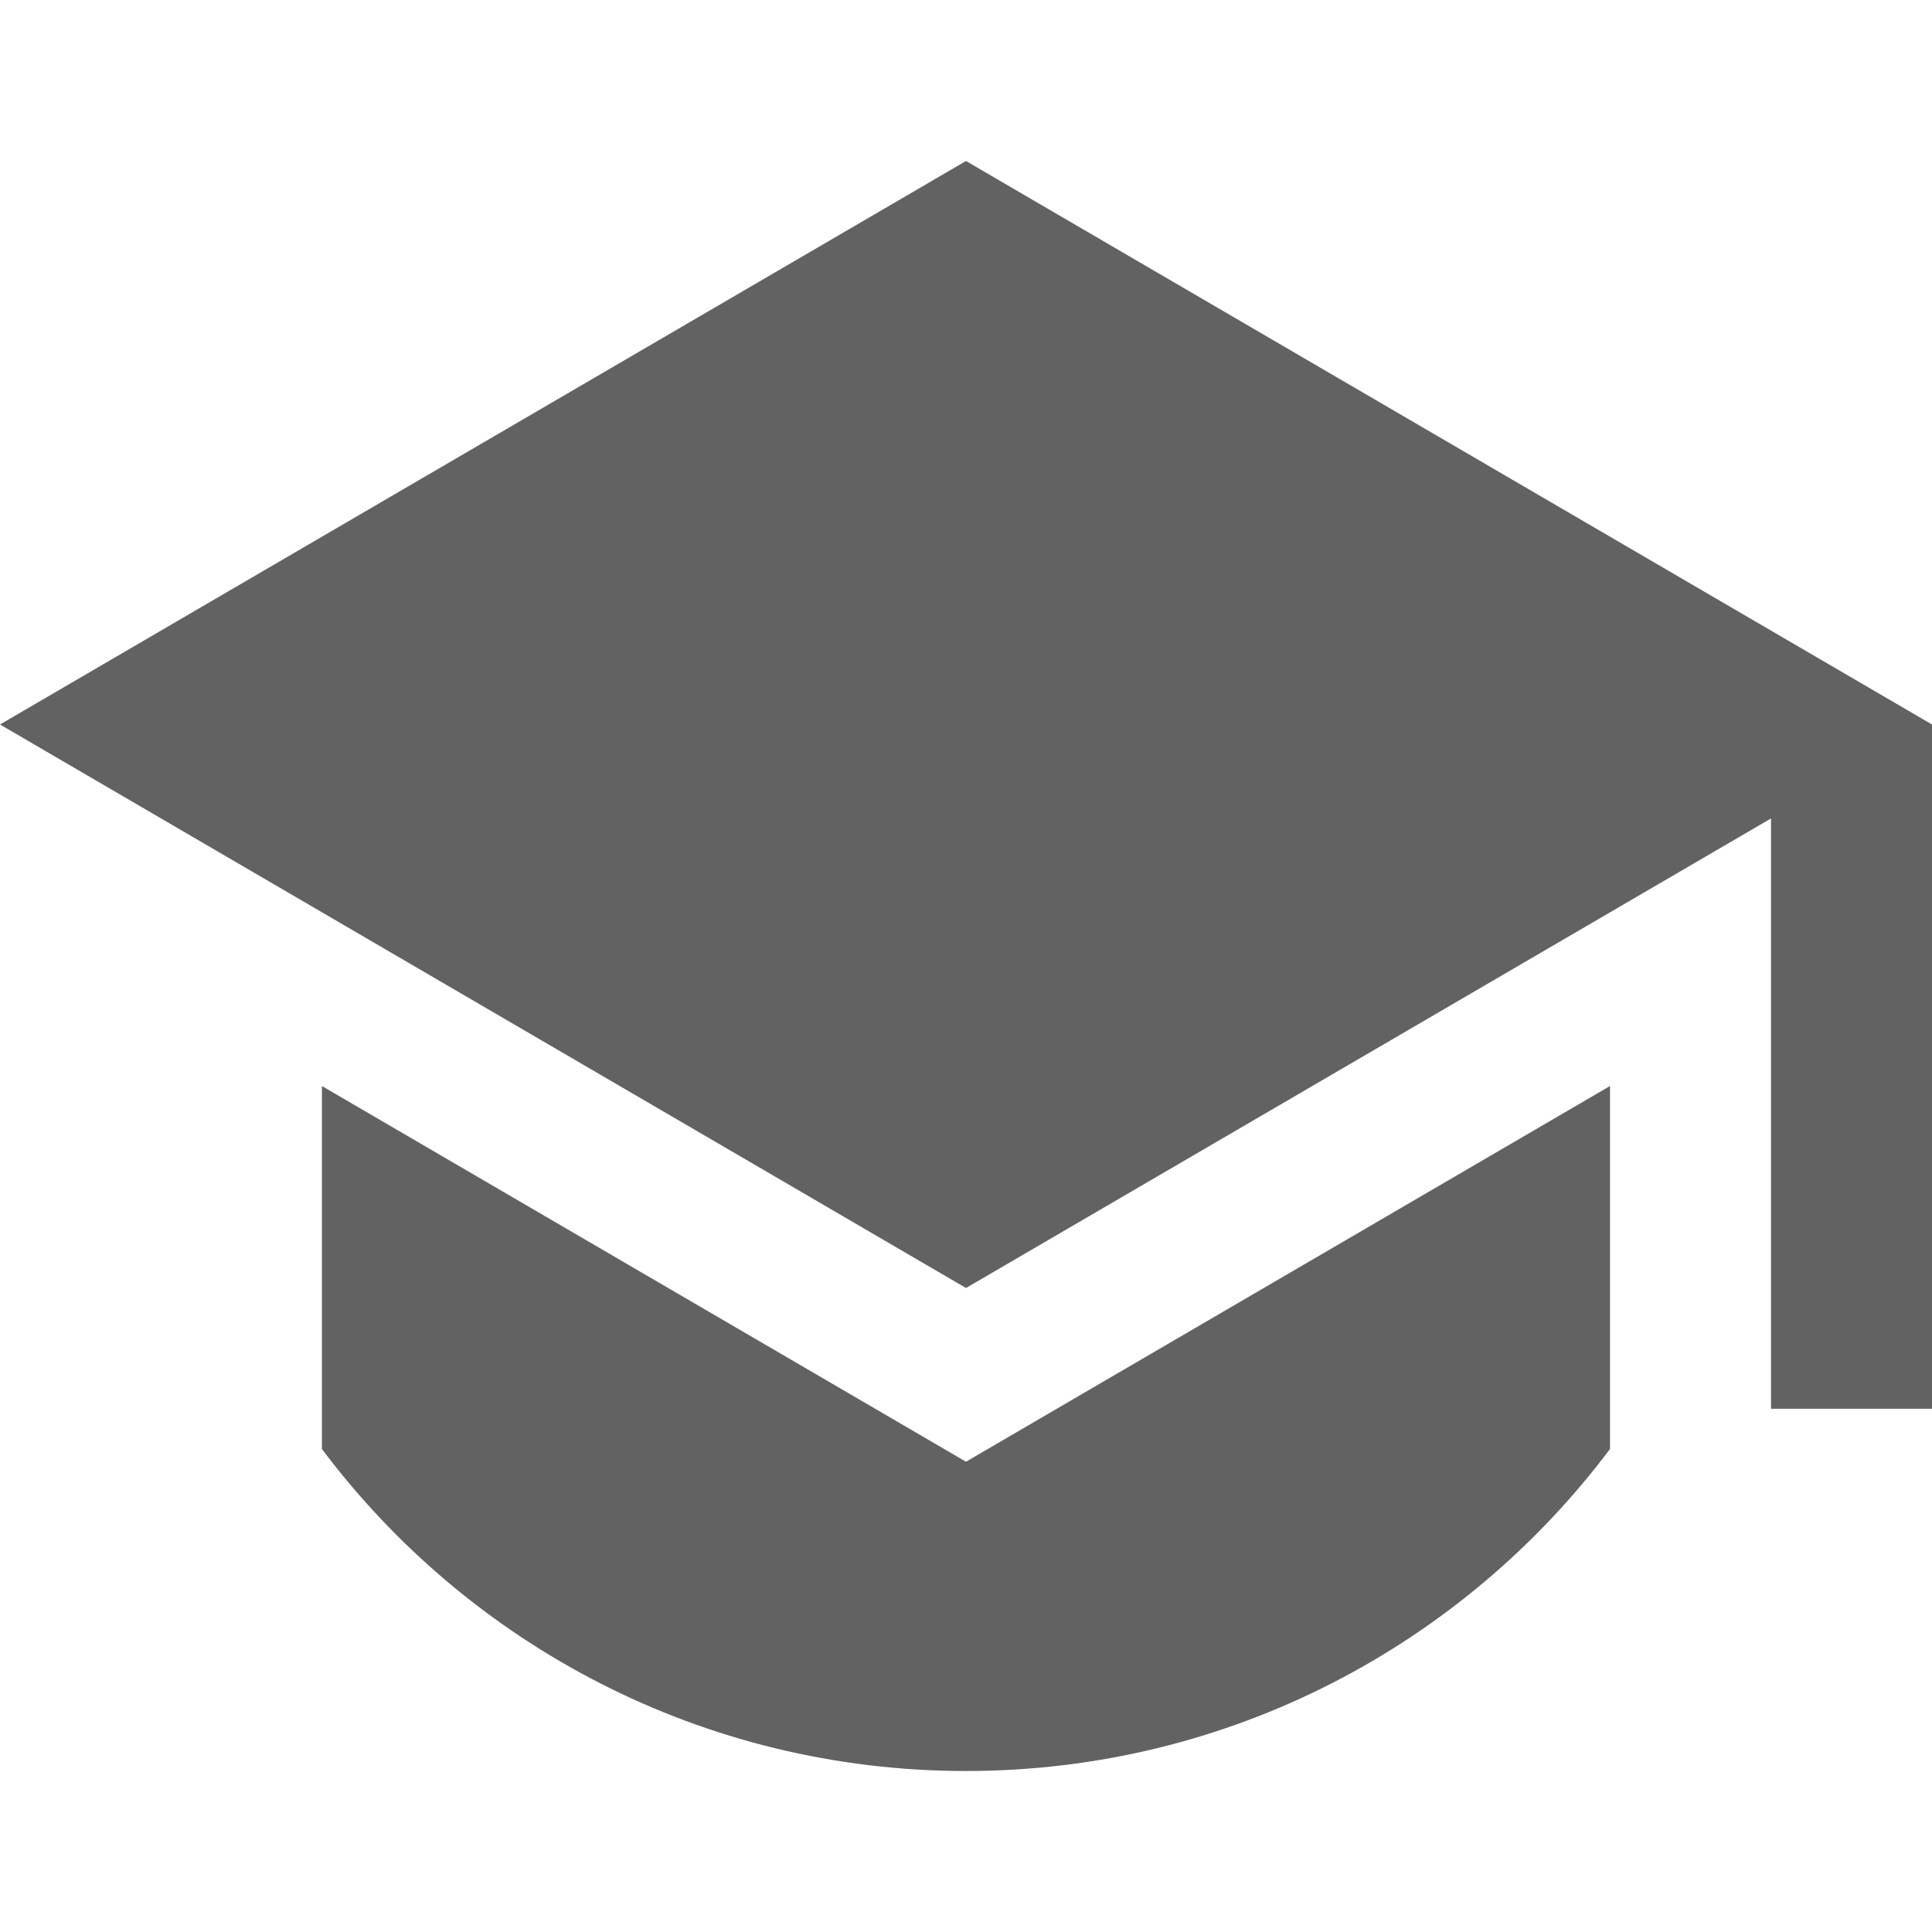
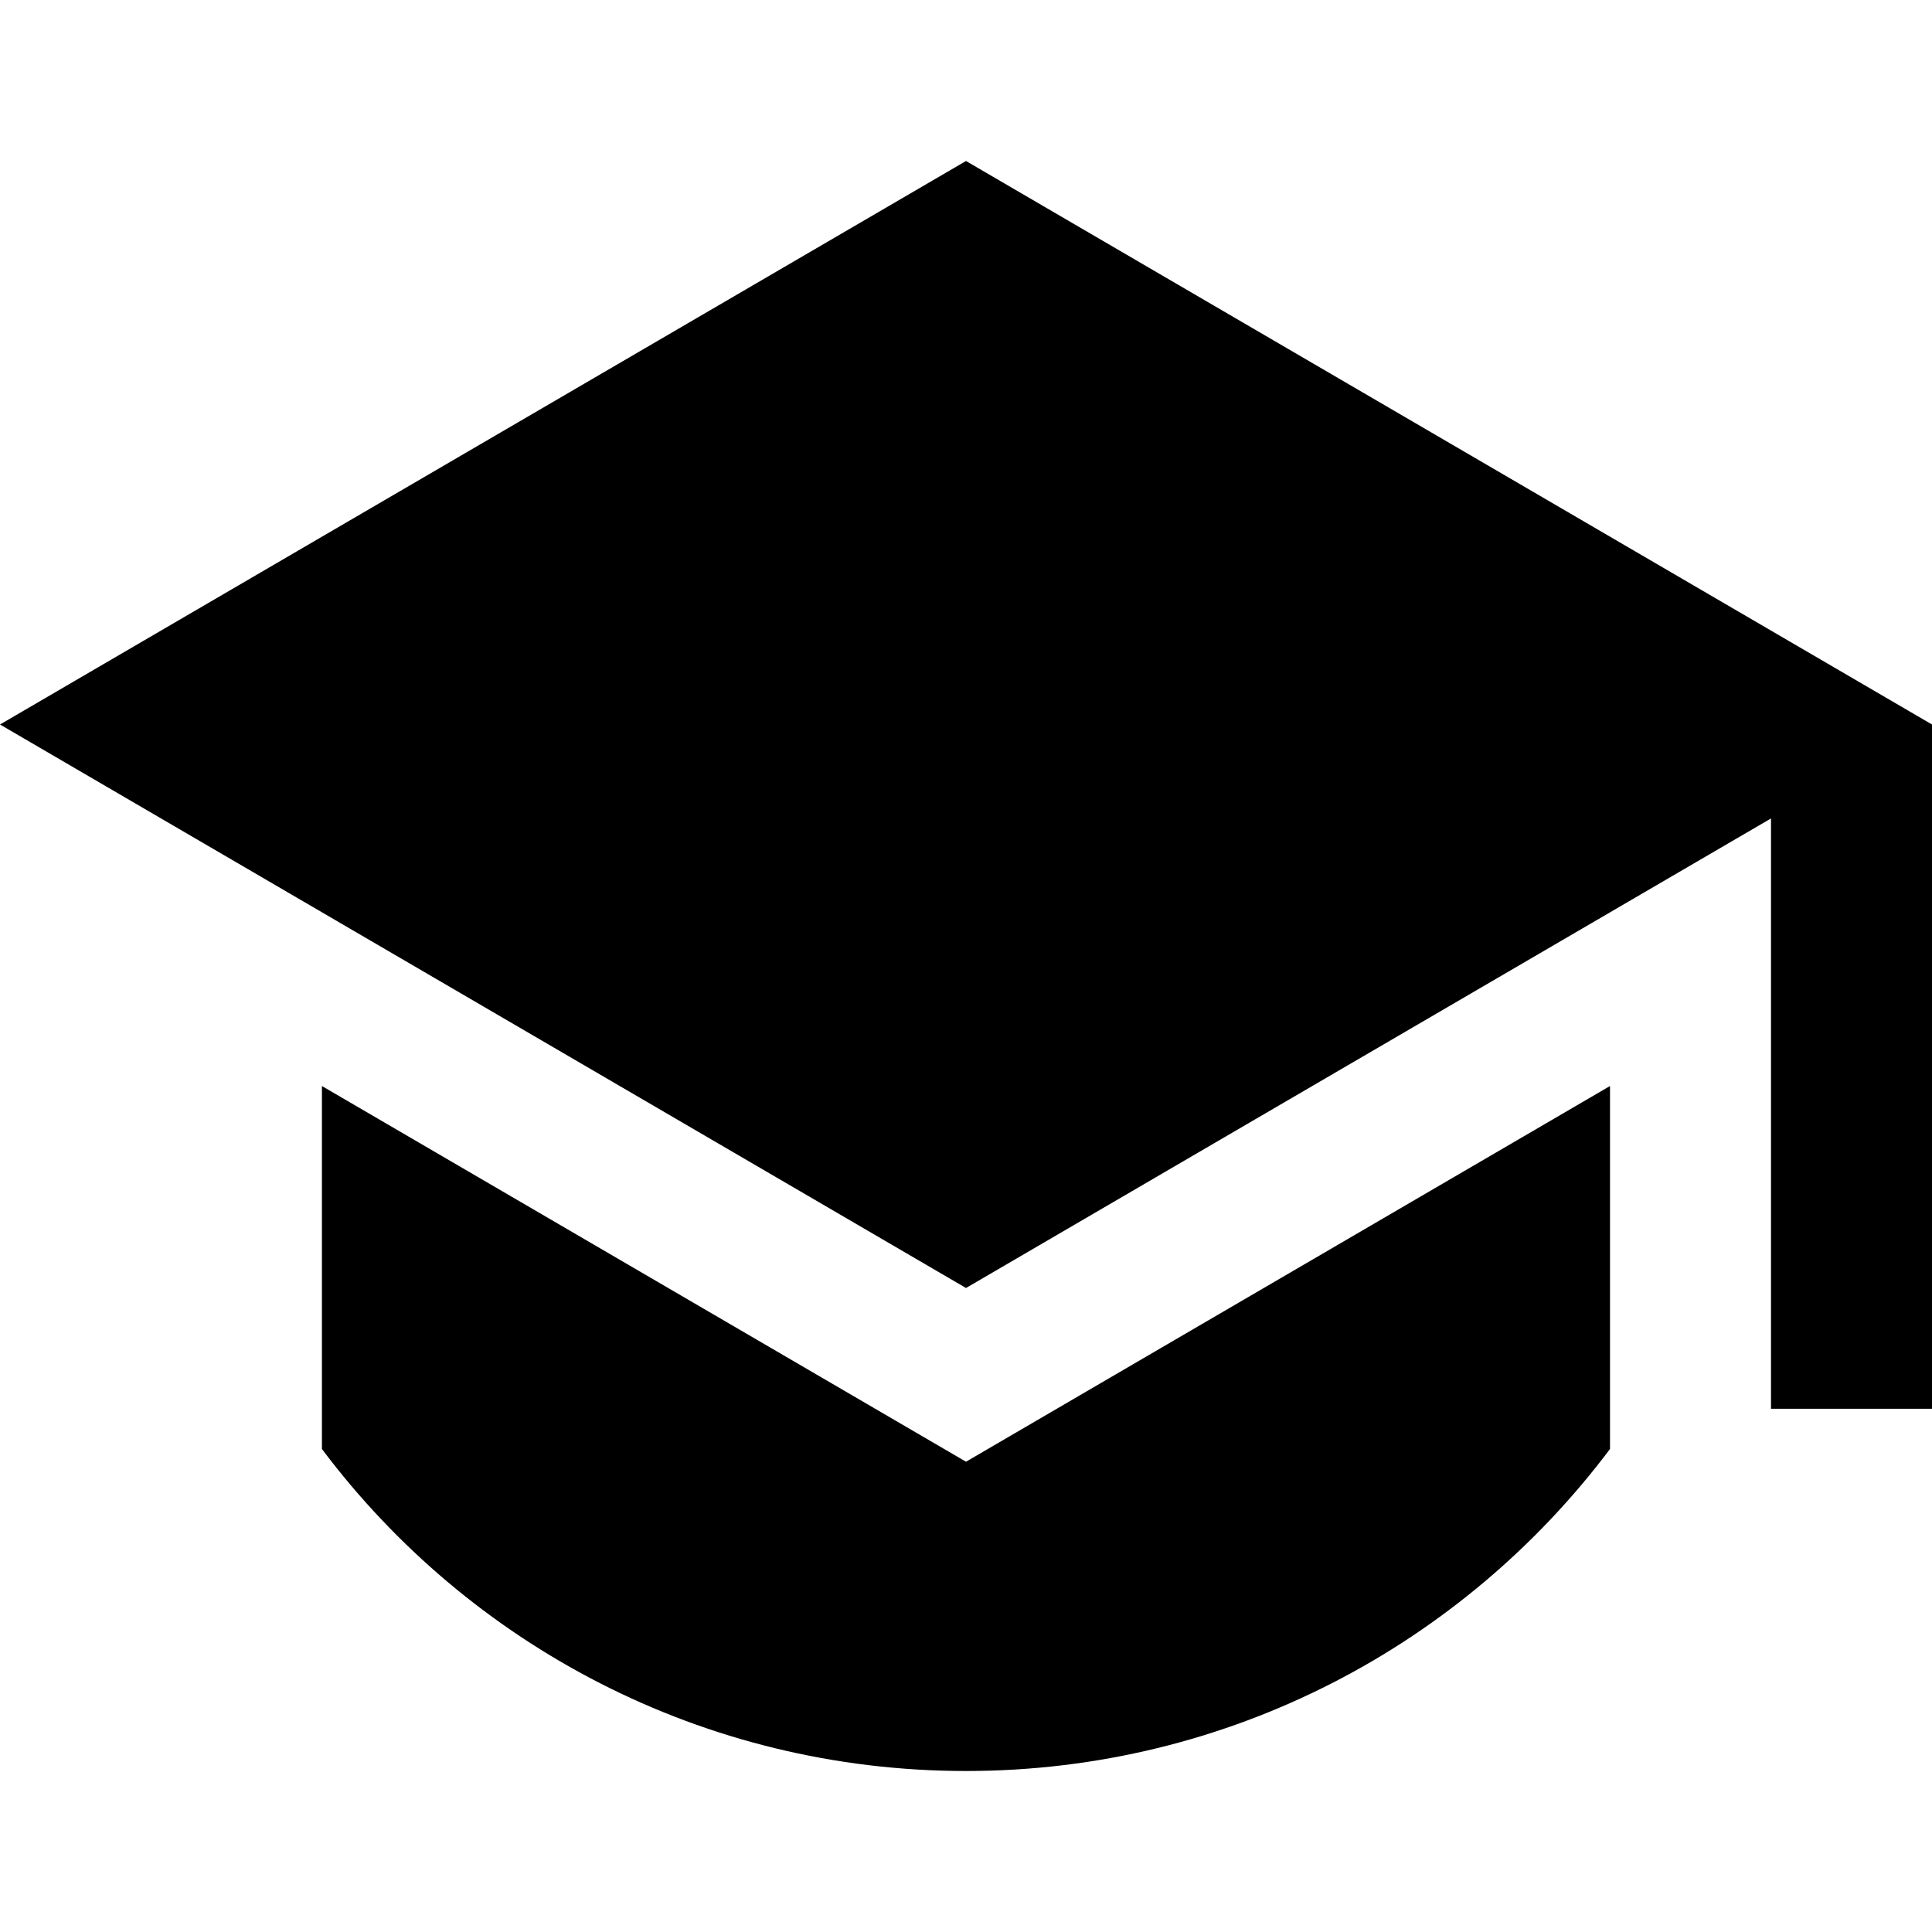
<svg xmlns="http://www.w3.org/2000/svg" viewBox="0 0 24 24">
-   <path d="M12 2L0 9L12 16L22 10.167V17.5H24V9L12 2ZM3.999 13.491V18C5.823 20.429 8.728 22 12 22C15.271 22 18.176 20.429 20 18L20 13.491L12 18.158L3.999 13.491Z" fill="#626262" />
+   <path d="M12 2L0 9L12 16L22 10.167V17.5H24V9L12 2ZM3.999 13.491V18C5.823 20.429 8.728 22 12 22C15.271 22 18.176 20.429 20 18L20 13.491L12 18.158L3.999 13.491Z" />
</svg>
